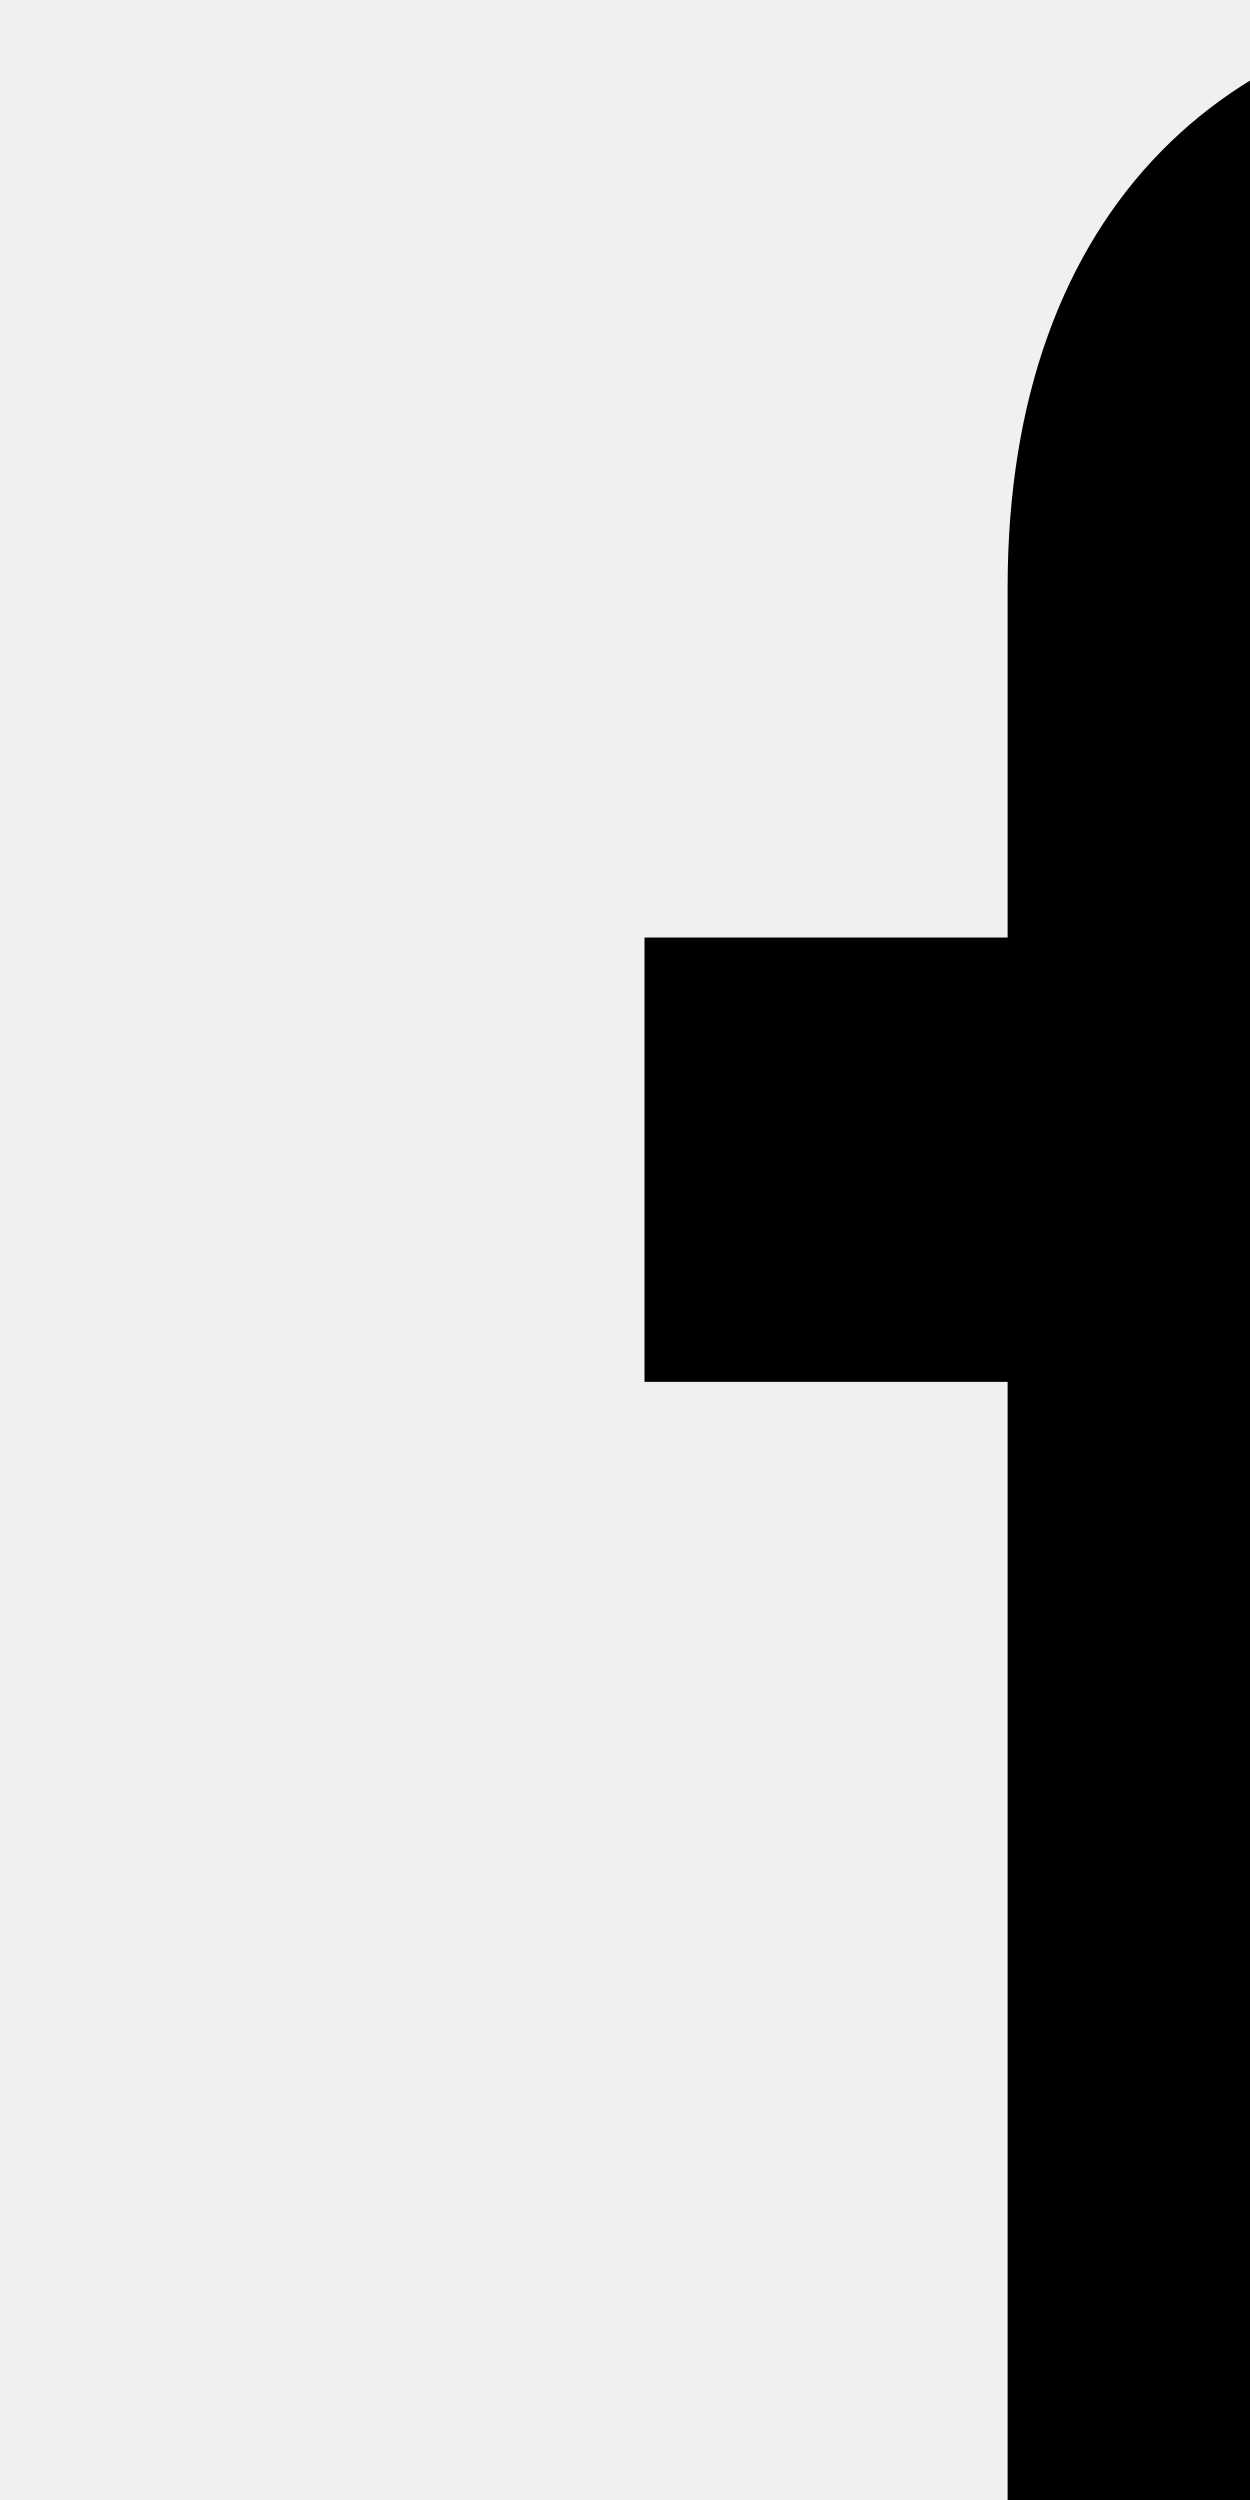
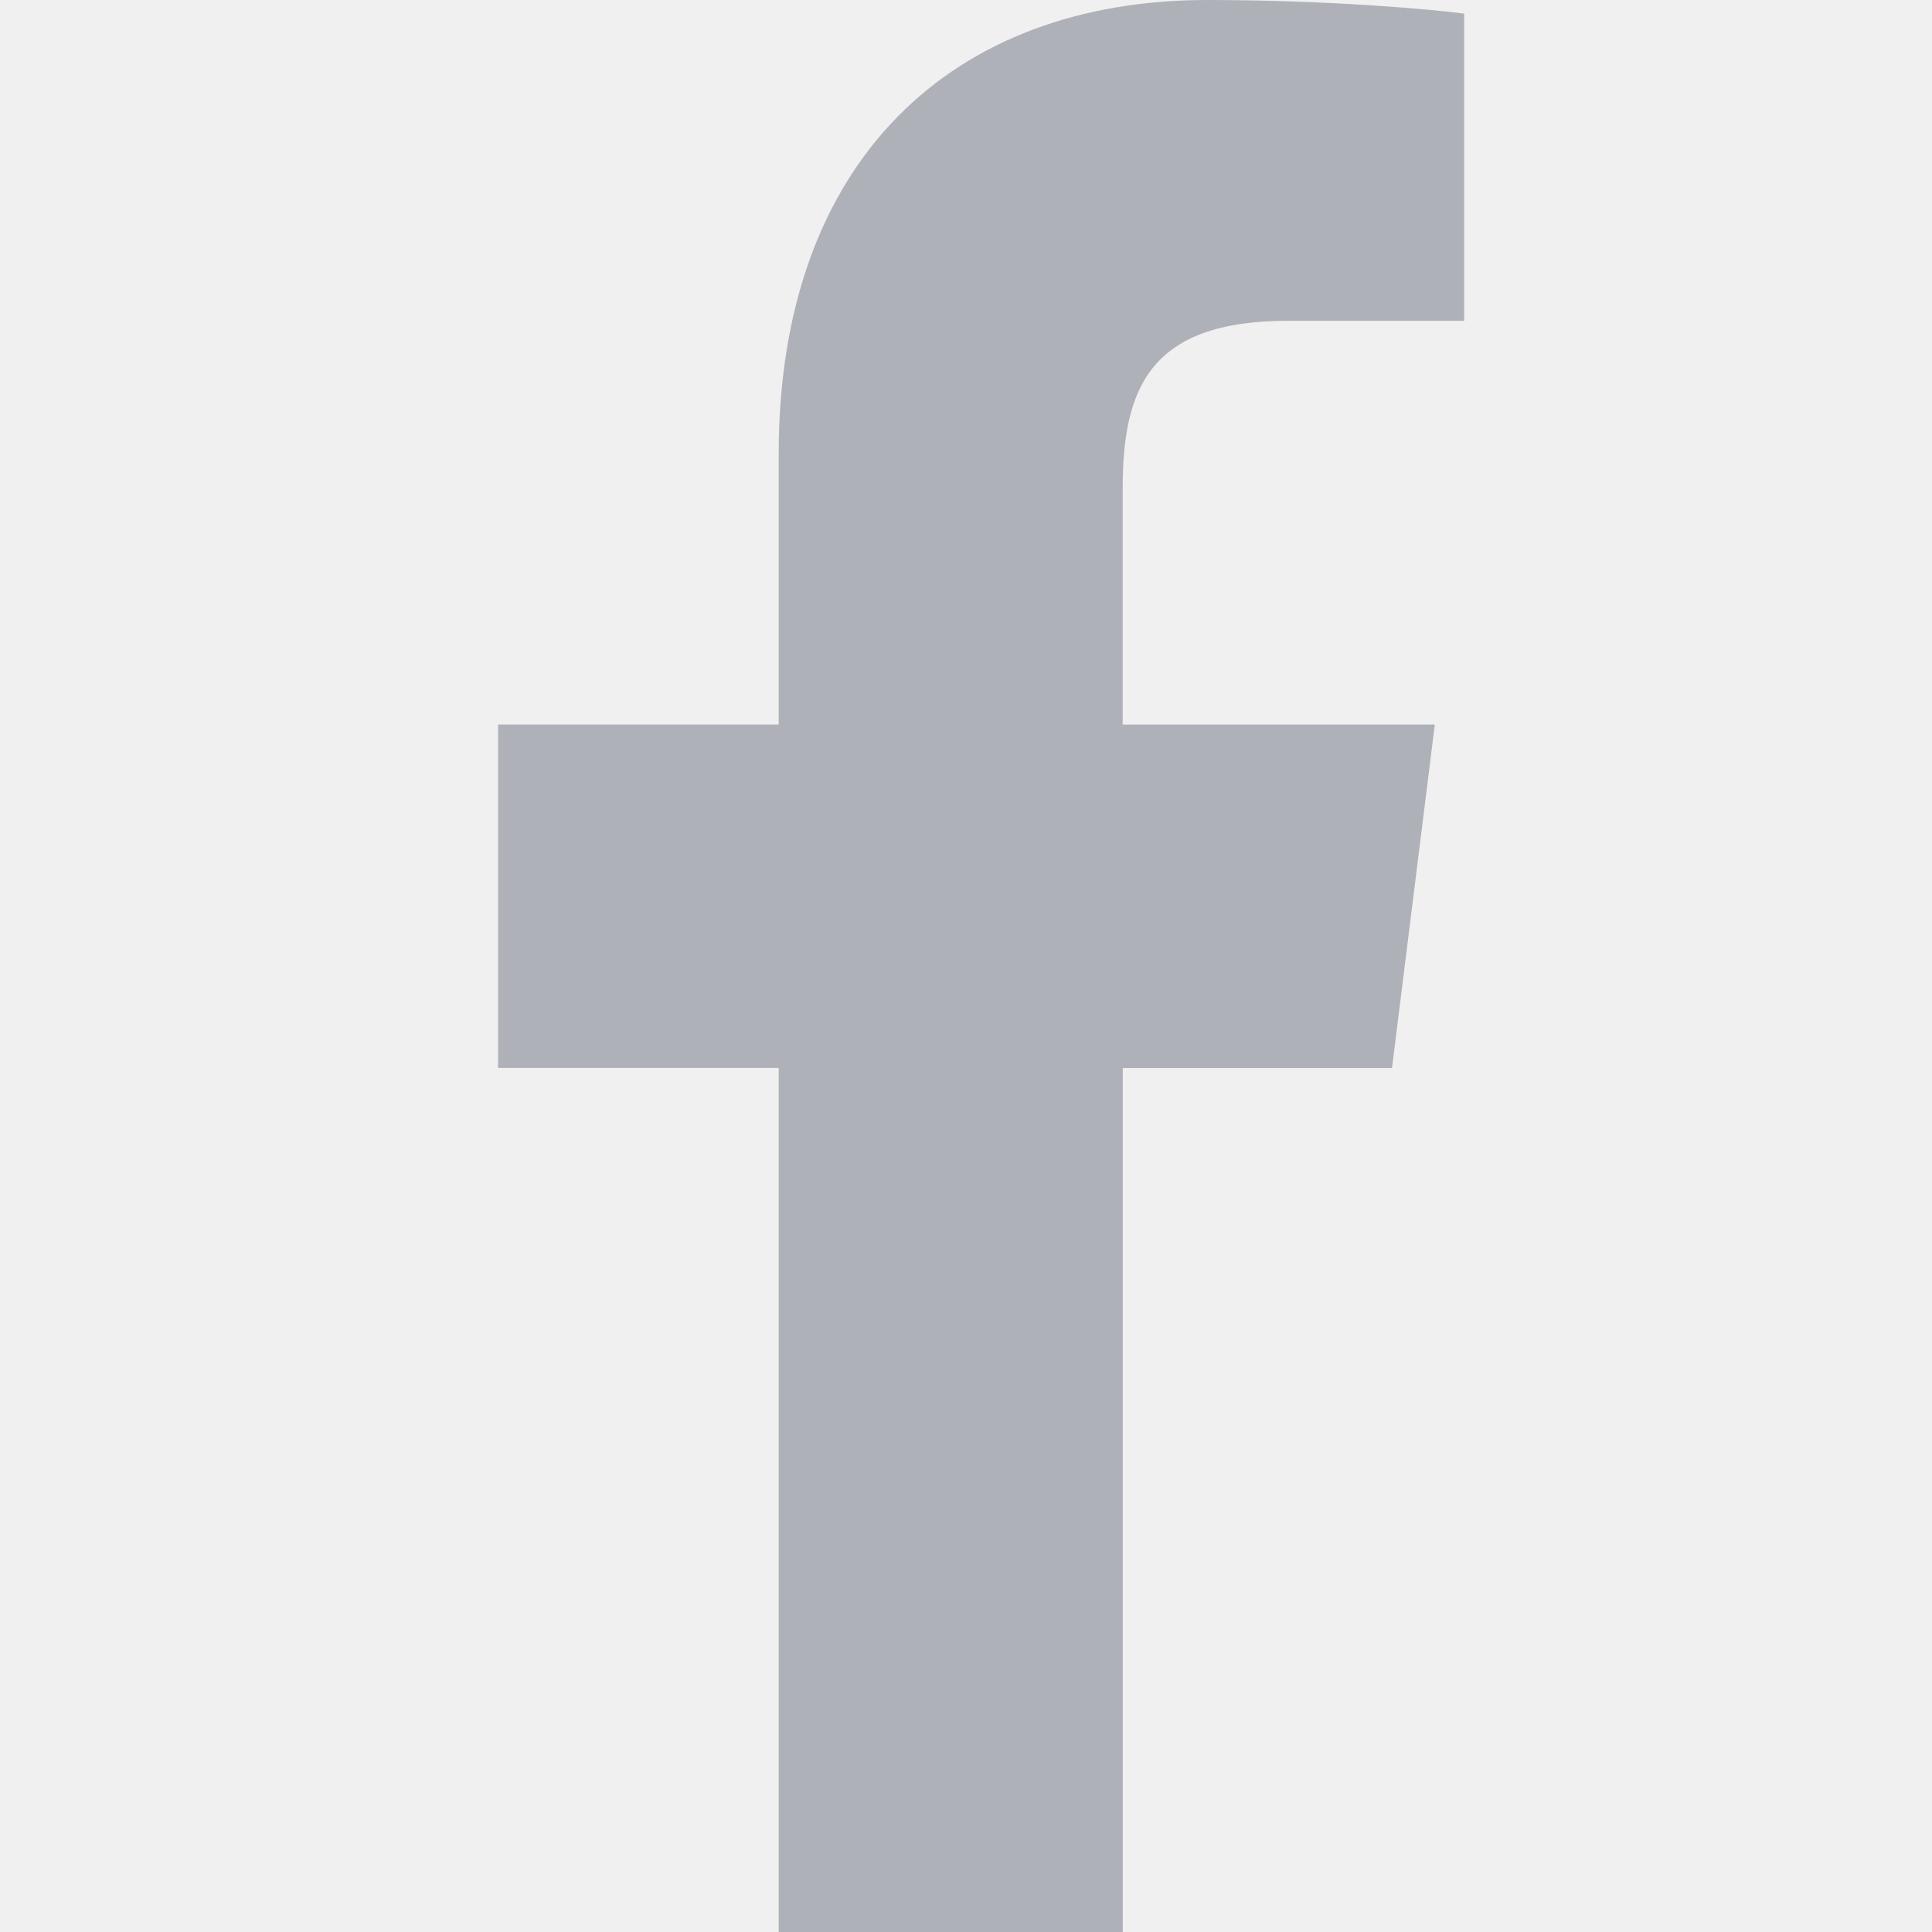
- <svg xmlns="http://www.w3.org/2000/svg">
+ <svg xmlns="http://www.w3.org/2000/svg" width="20" height="20" viewBox="0 0 20 20" fill="none">
  <g clip-path="url(#clip0_1_454)">
-     <path d="M13.331 3.321H15.157V0.141C14.842 0.098 13.758 0 12.497 0C9.864 0 8.061 1.656 8.061 4.699V7.5H5.156V11.055H8.061V20H11.623V11.056H14.41L14.853 7.501H11.622V5.052C11.623 4.024 11.899 3.321 13.331 3.321Z" />
+     <path d="M13.331 3.321H15.157V0.141C14.842 0.098 13.758 0 12.497 0C9.864 0 8.061 1.656 8.061 4.699V7.5H5.156V11.055H8.061V20H11.623V11.056H14.41L14.853 7.501H11.622V5.052C11.623 4.024 11.899 3.321 13.331 3.321Z" fill="#AFB1B8" />
  </g>
  <defs>
    <clipPath id="clip0_1_454">
-       <rect width="20" height="20" />
+       <rect width="20" height="20" fill="white" />
    </clipPath>
  </defs>
</svg>
